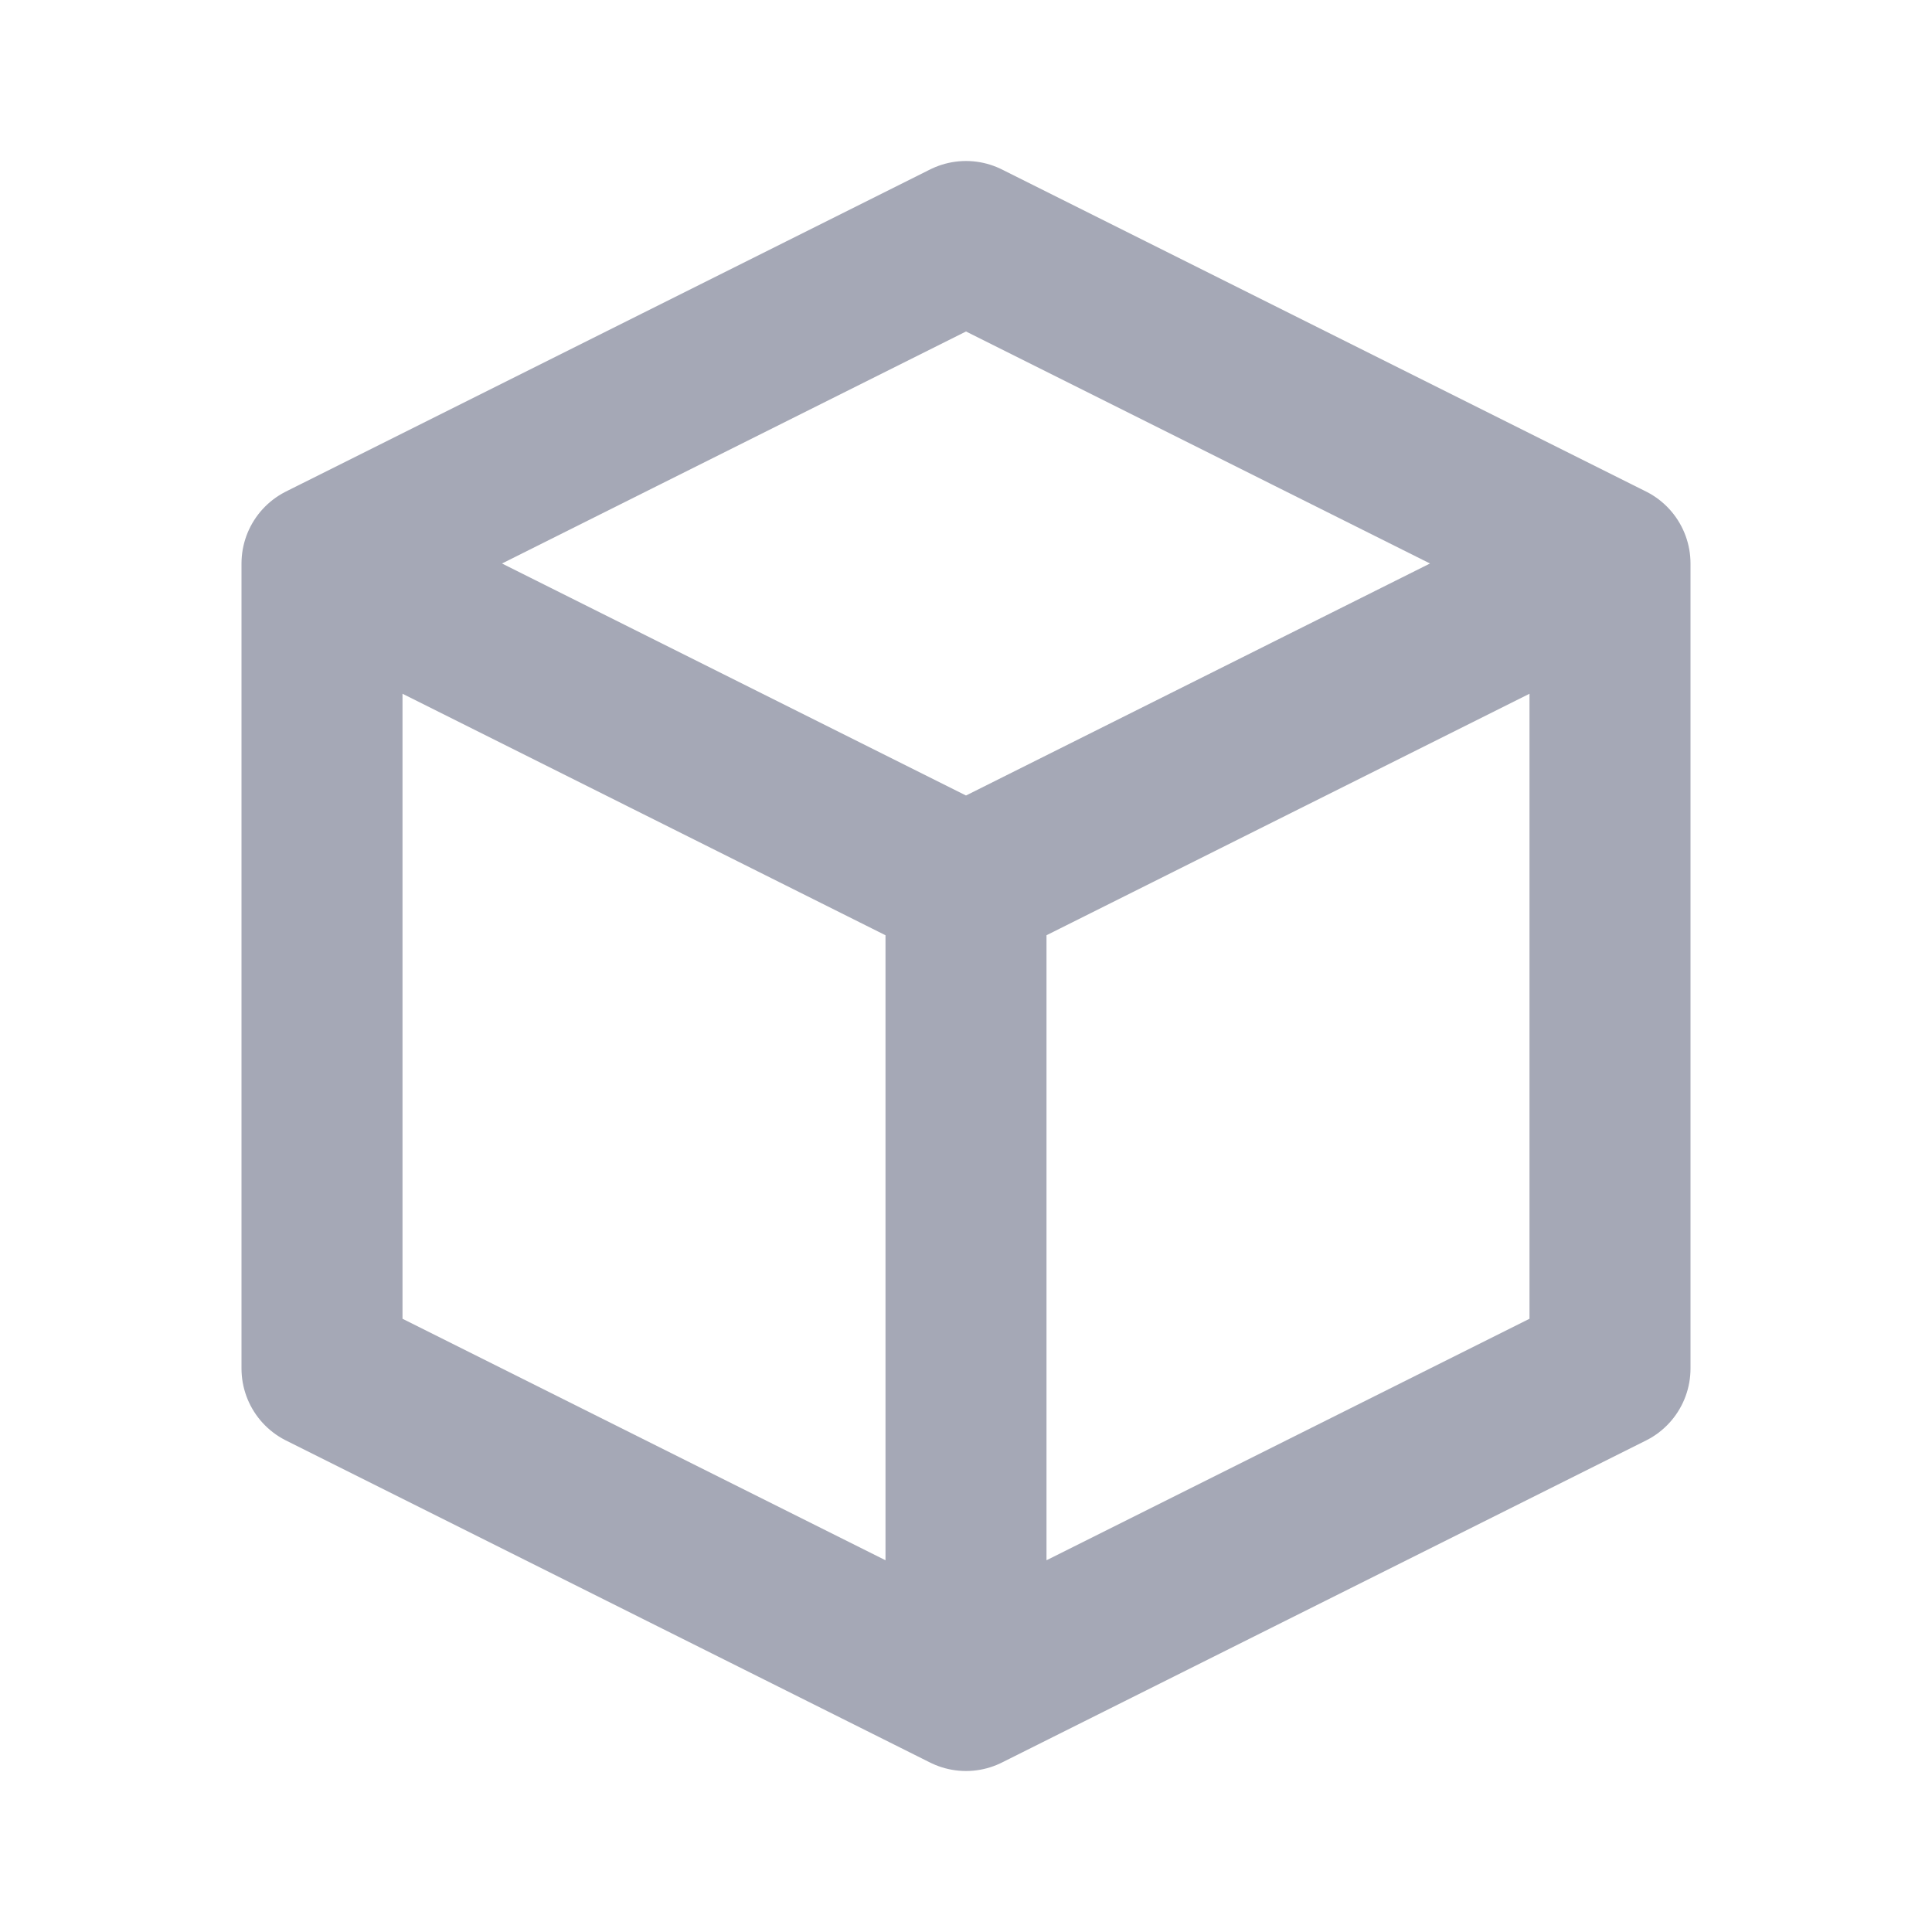
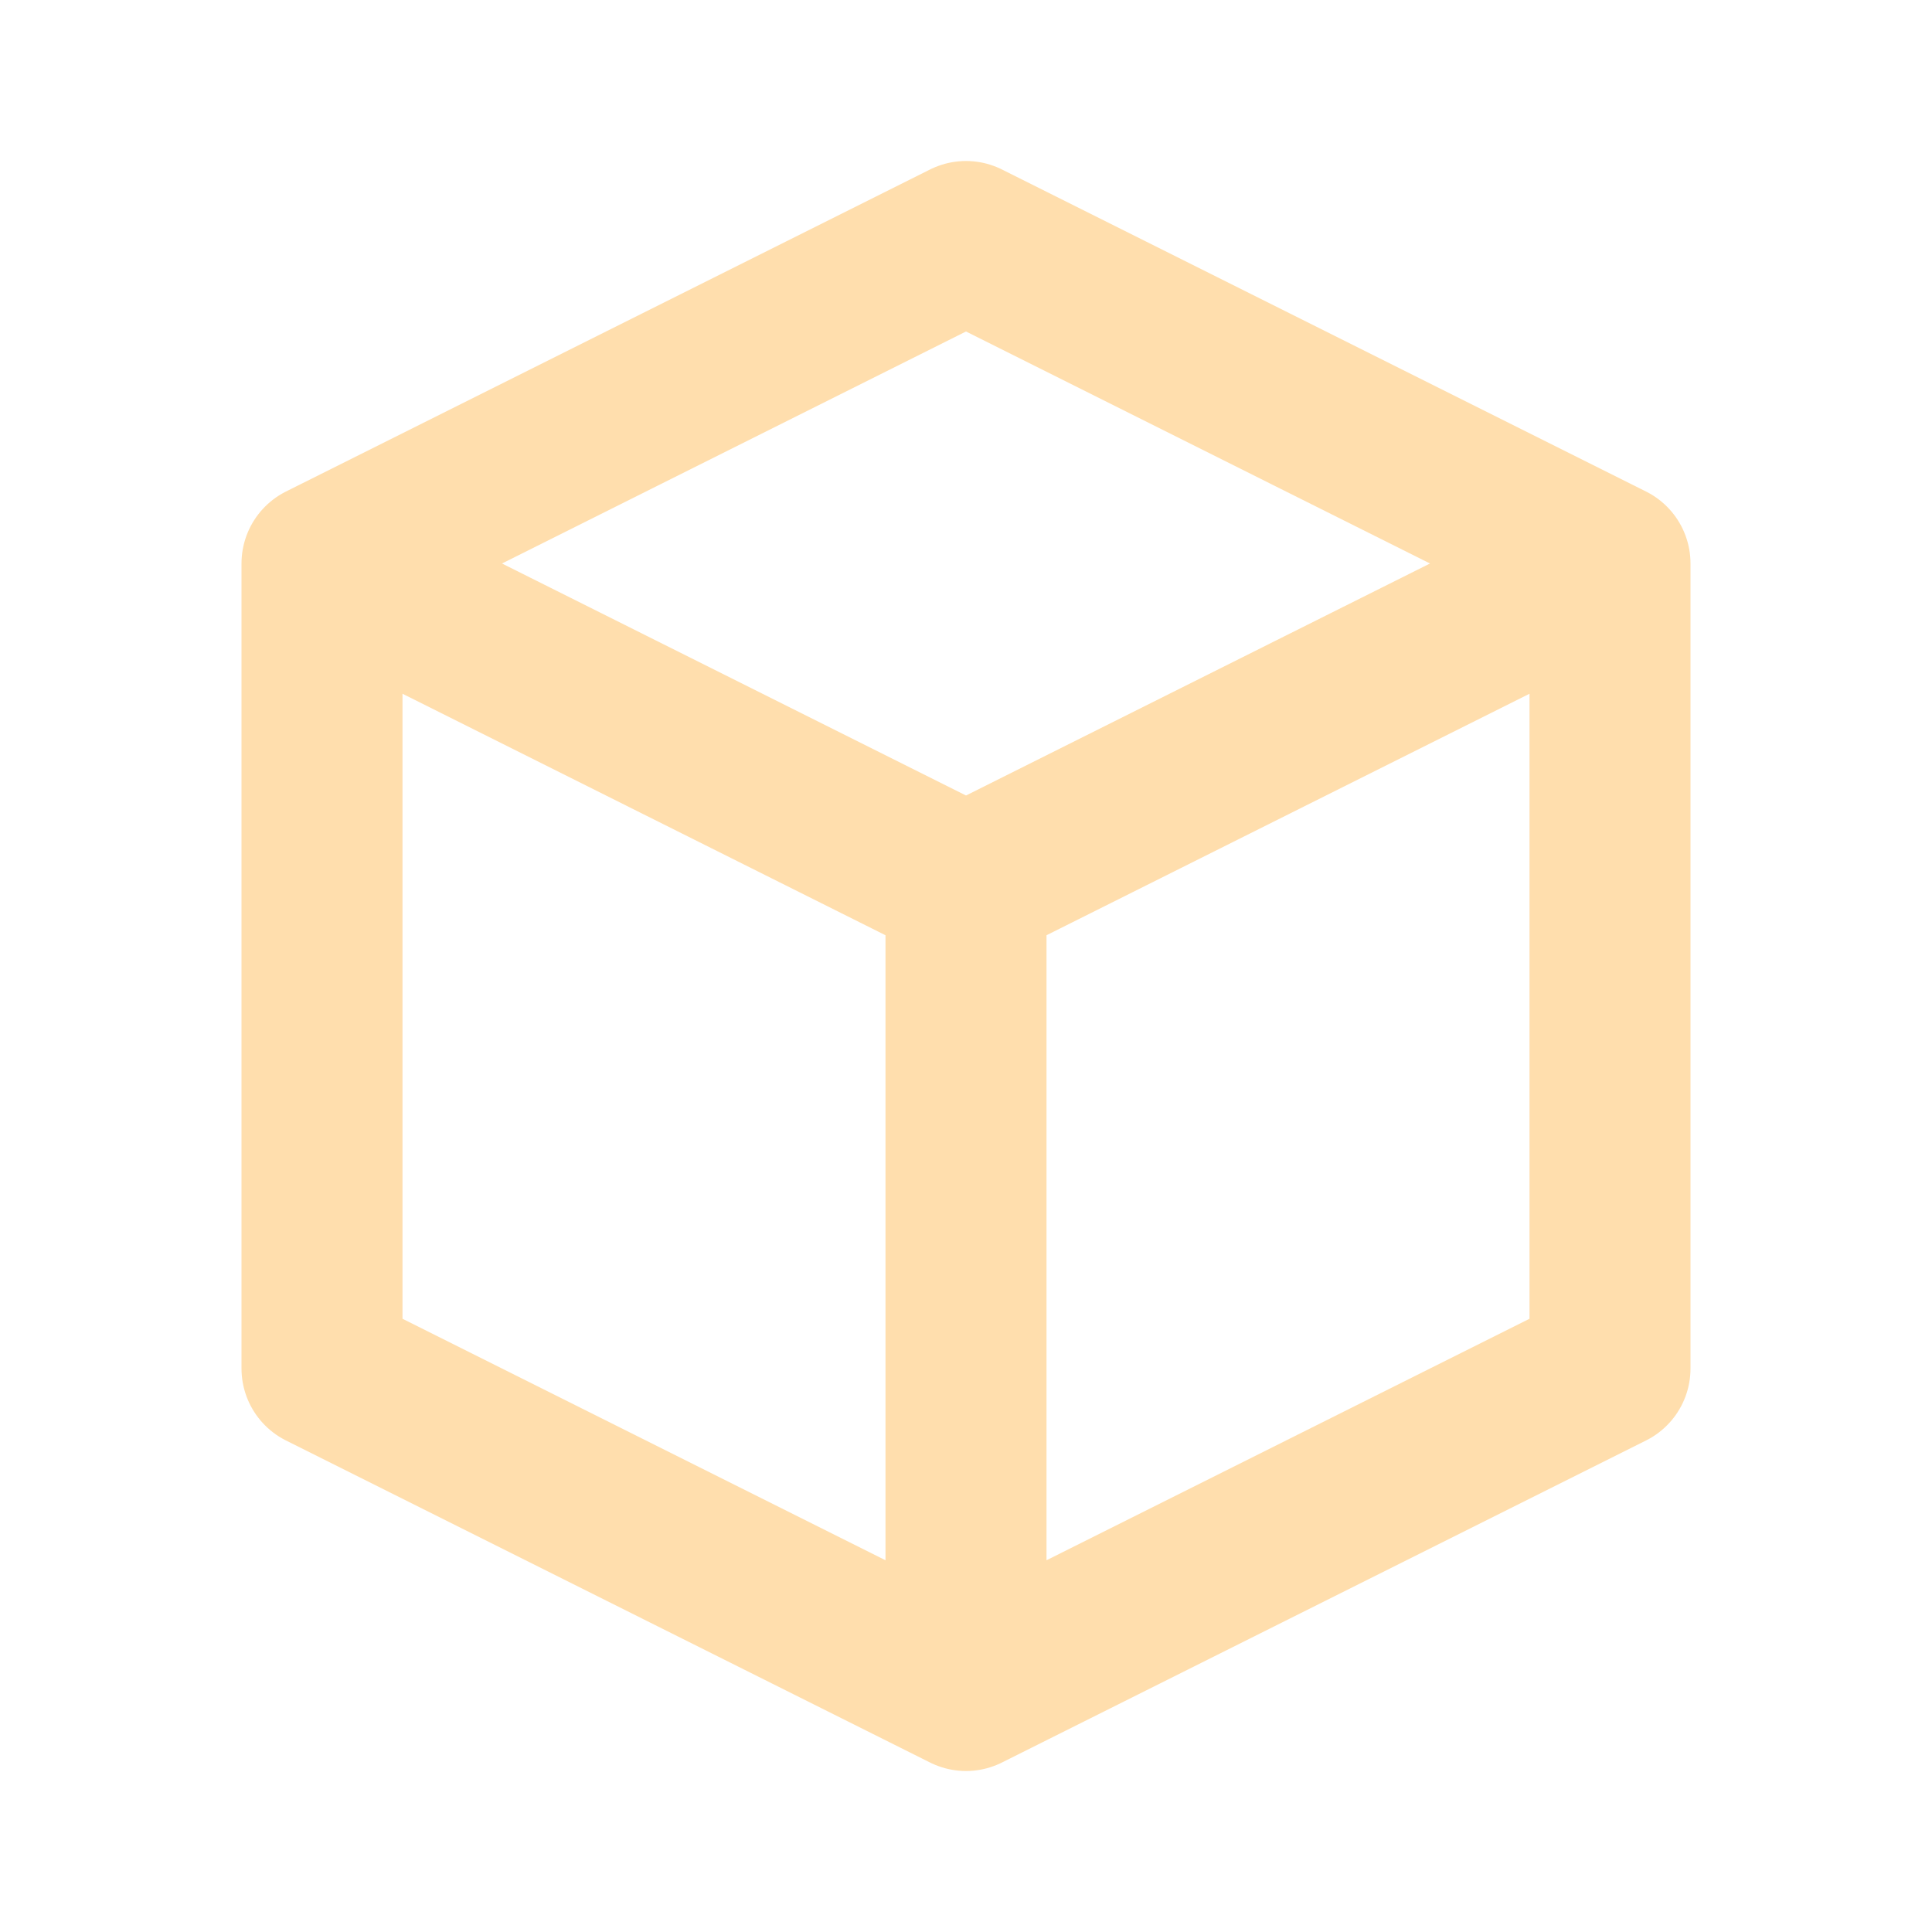
<svg xmlns="http://www.w3.org/2000/svg" width="24" height="24" viewBox="0 0 24 24" fill="none">
-   <path d="m20 7-8-4-8 4m16 0-8 4m8-4v10l-8 4M4 7l8 4M4 7v10l8 4m0-10v10" stroke="#A5A8B6" stroke-width="2" stroke-linecap="round" stroke-linejoin="round" />
+   <path d="m20 7-8-4-8 4m16 0-8 4m8-4v10l-8 4M4 7l8 4M4 7v10l8 4m0-10v10" stroke="#FFDEAD" stroke-width="2" stroke-linecap="round" stroke-linejoin="round" />
</svg>
